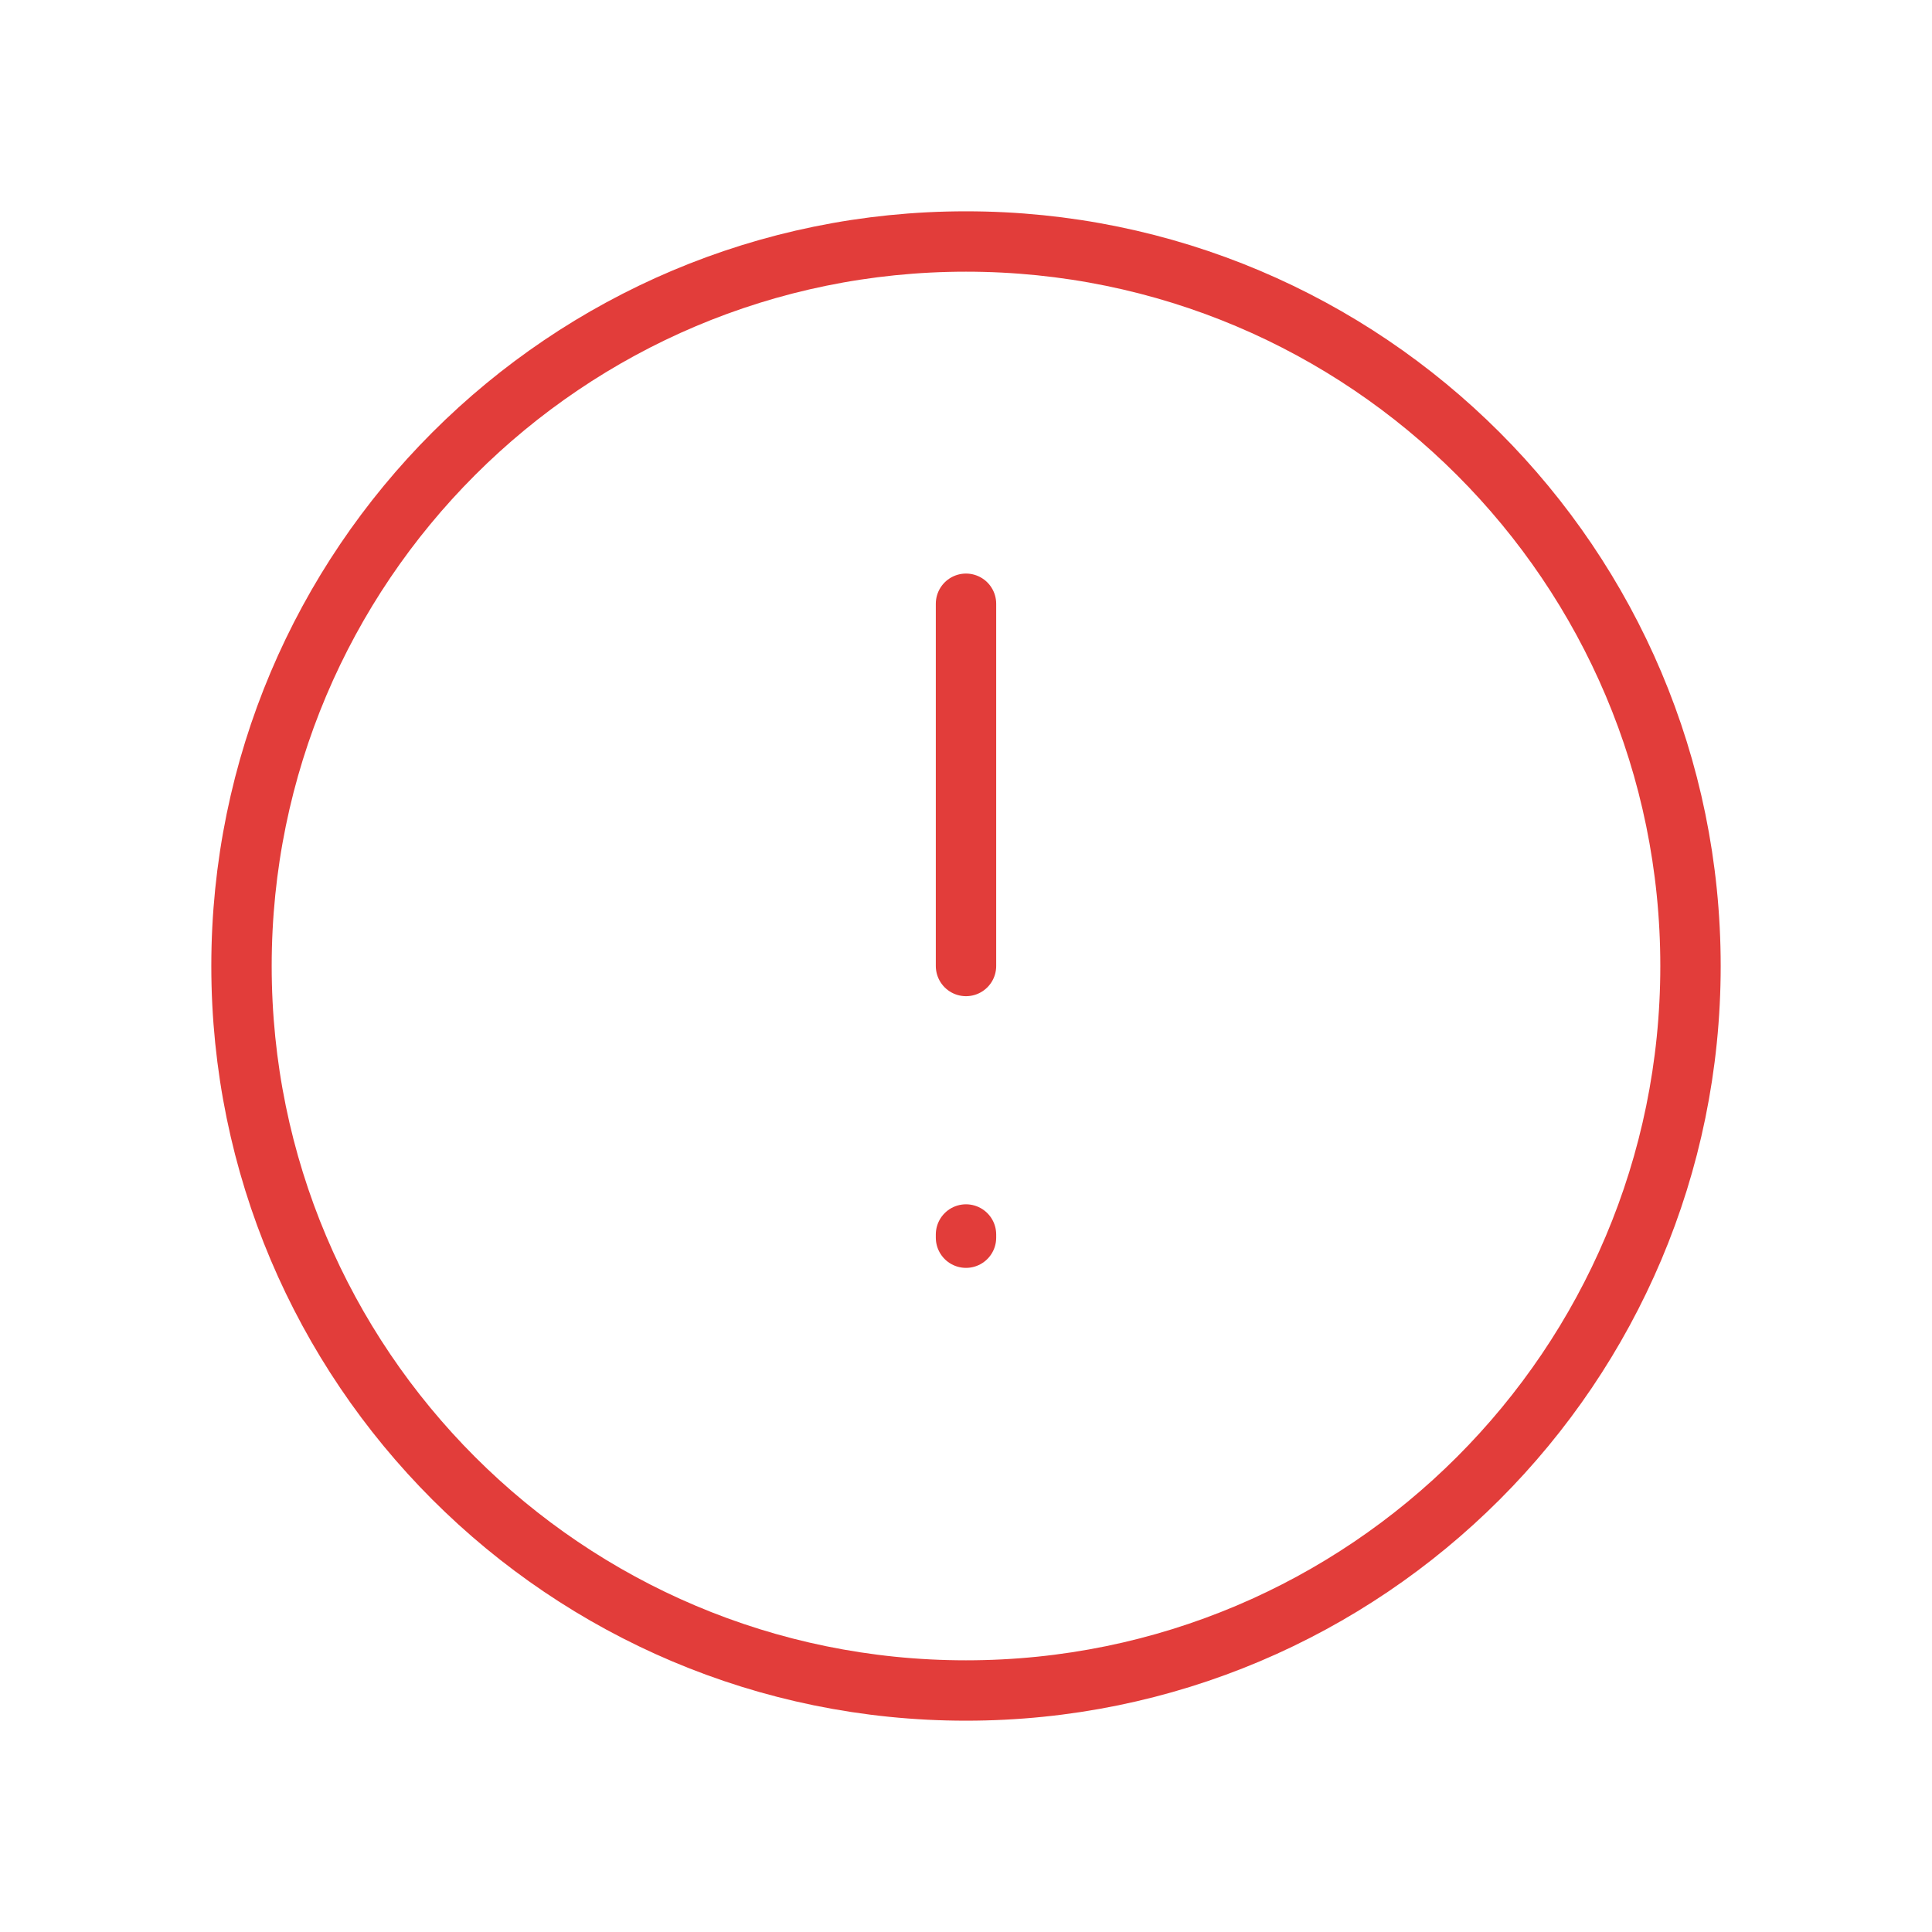
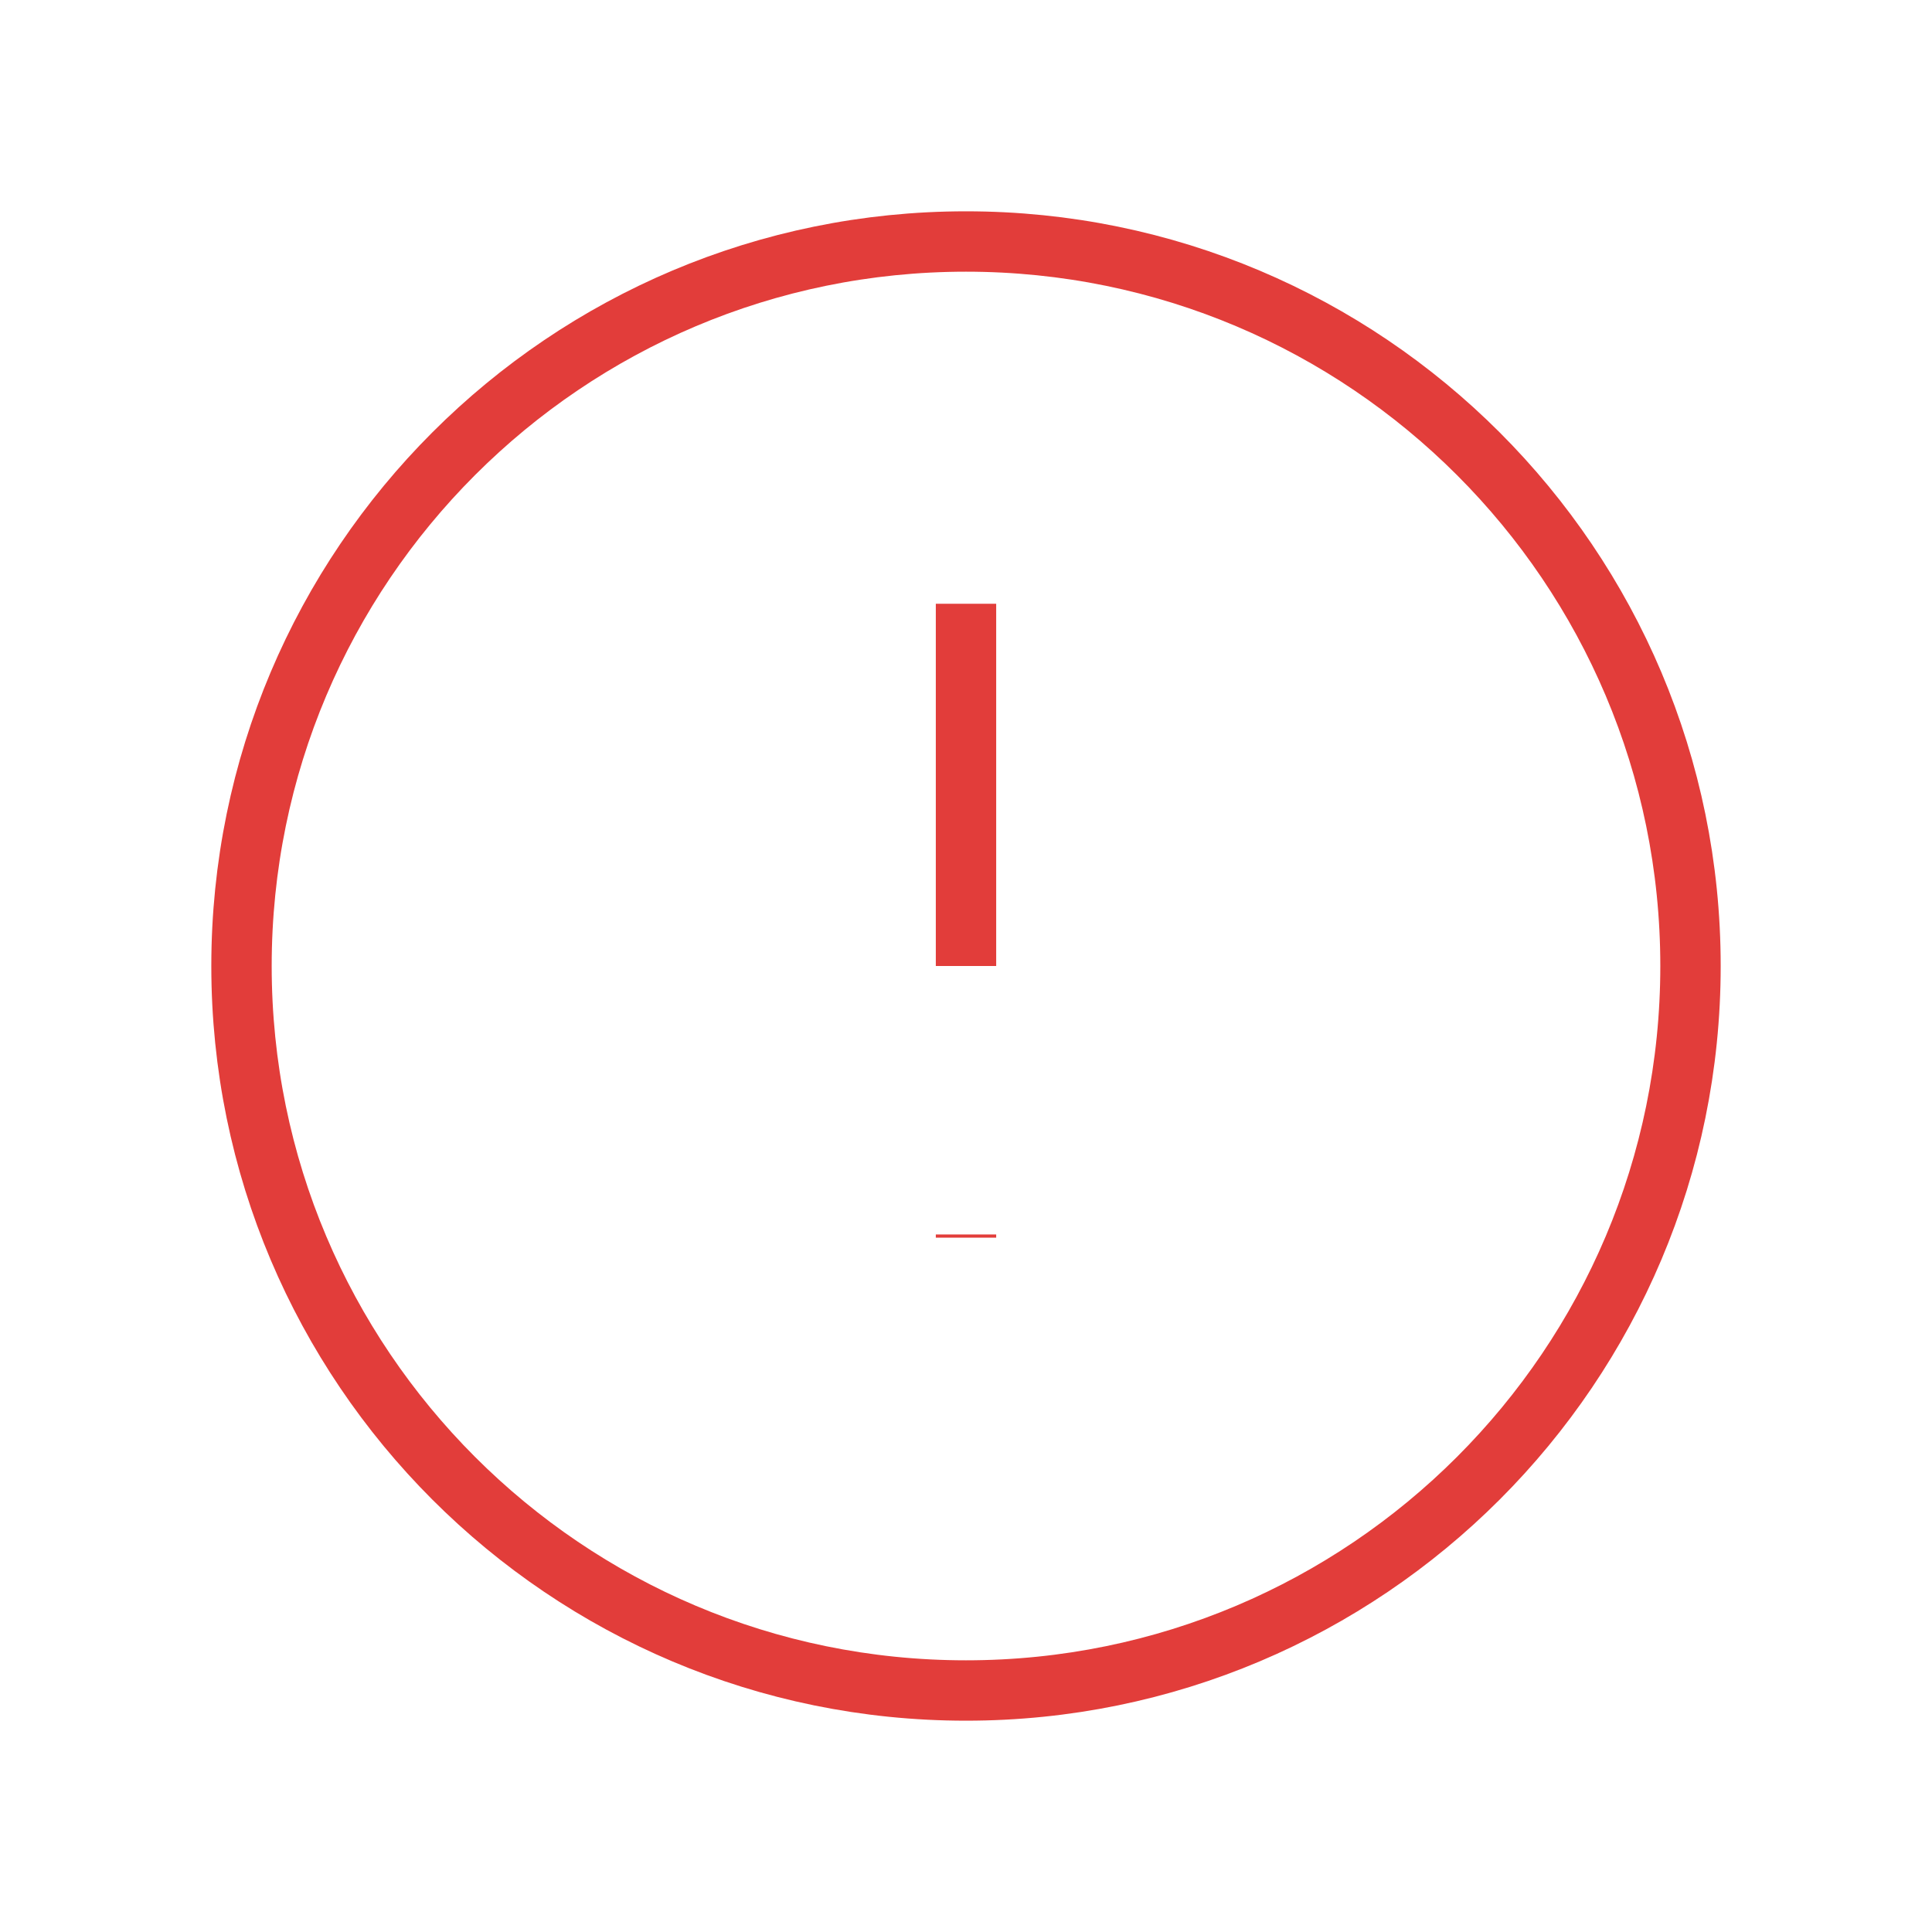
<svg xmlns="http://www.w3.org/2000/svg" width="32" height="32" viewBox="0 0 32 32" fill="none">
-   <path d="M16 16V10M16 20.447V20.5M28 16C28 22.627 22.627 28 16 28C9.373 28 4 22.627 4 16C4 9.373 9.373 4 16 4C22.627 4 28 9.373 28 16Z" stroke="#E23D3A" strokeWidth="2" stroke-linecap="round" stroke-linejoin="round" />
+   <path d="M16 16V10M16 20.447V20.5M28 16C28 22.627 22.627 28 16 28C9.373 28 4 22.627 4 16C4 9.373 9.373 4 16 4C22.627 4 28 9.373 28 16Z" stroke="#E23D3A" strokeWidth="2" strokeLinecap="round" strokeLinejoin="round" />
</svg>
